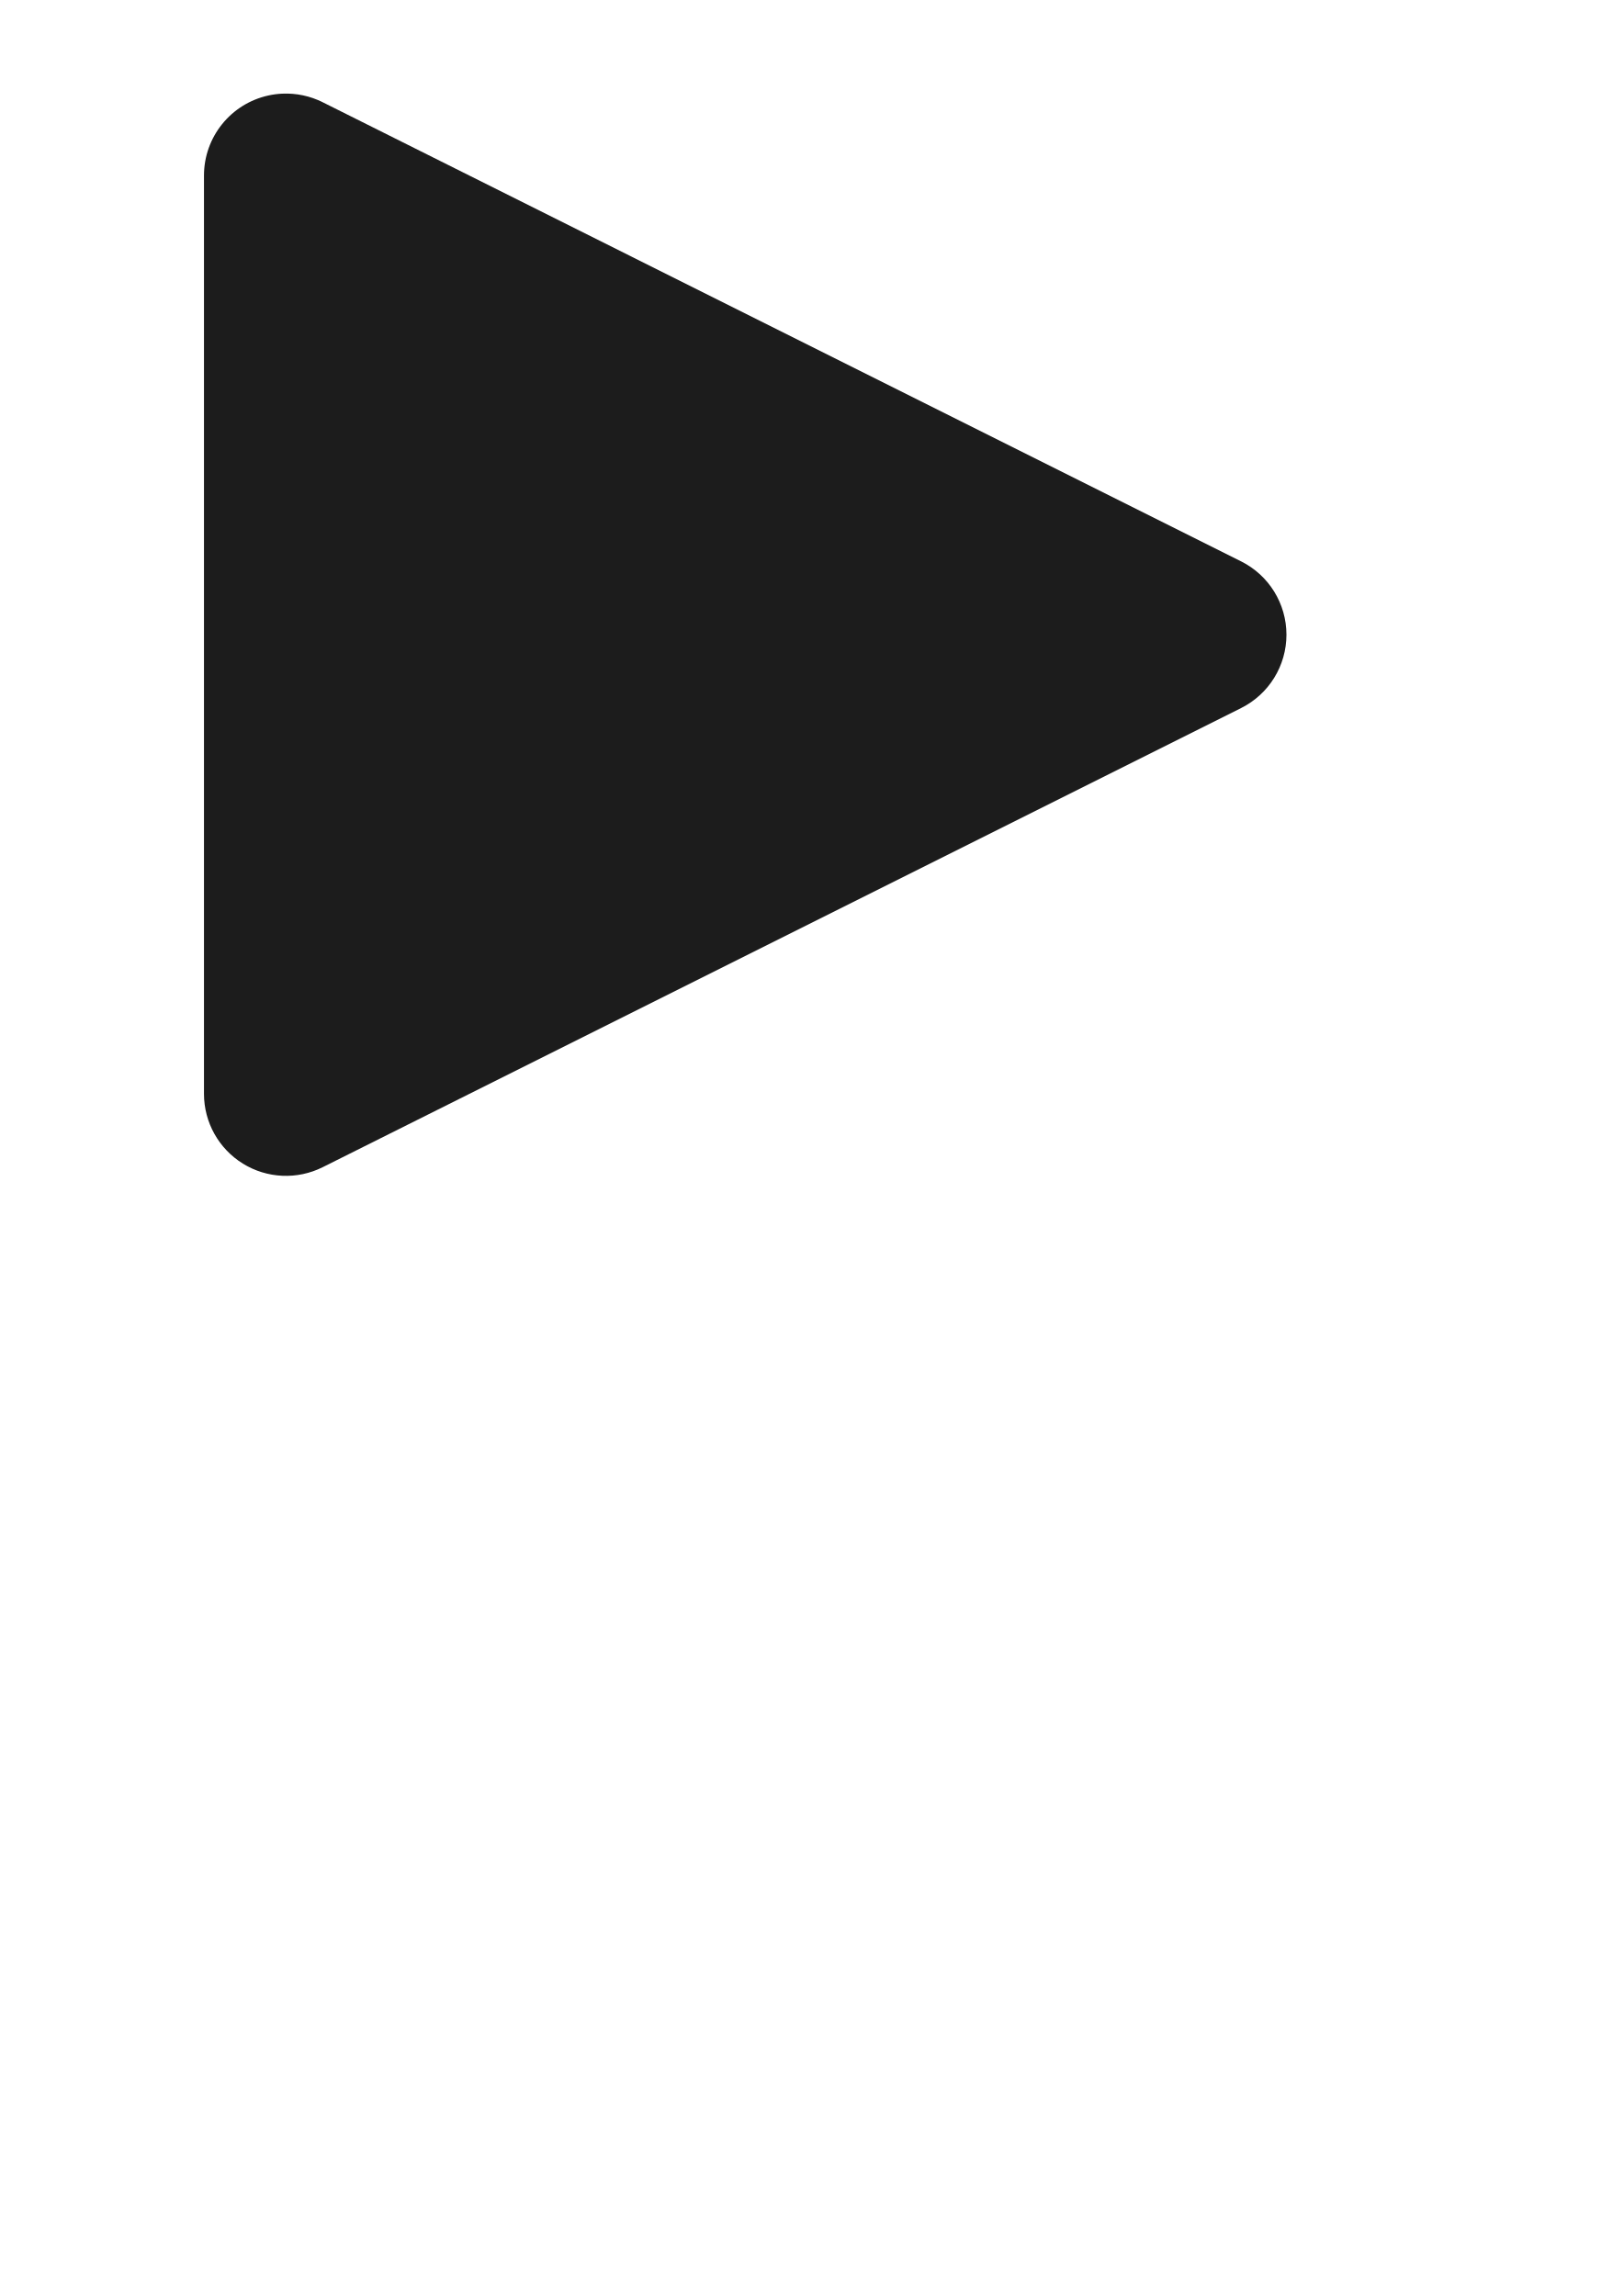
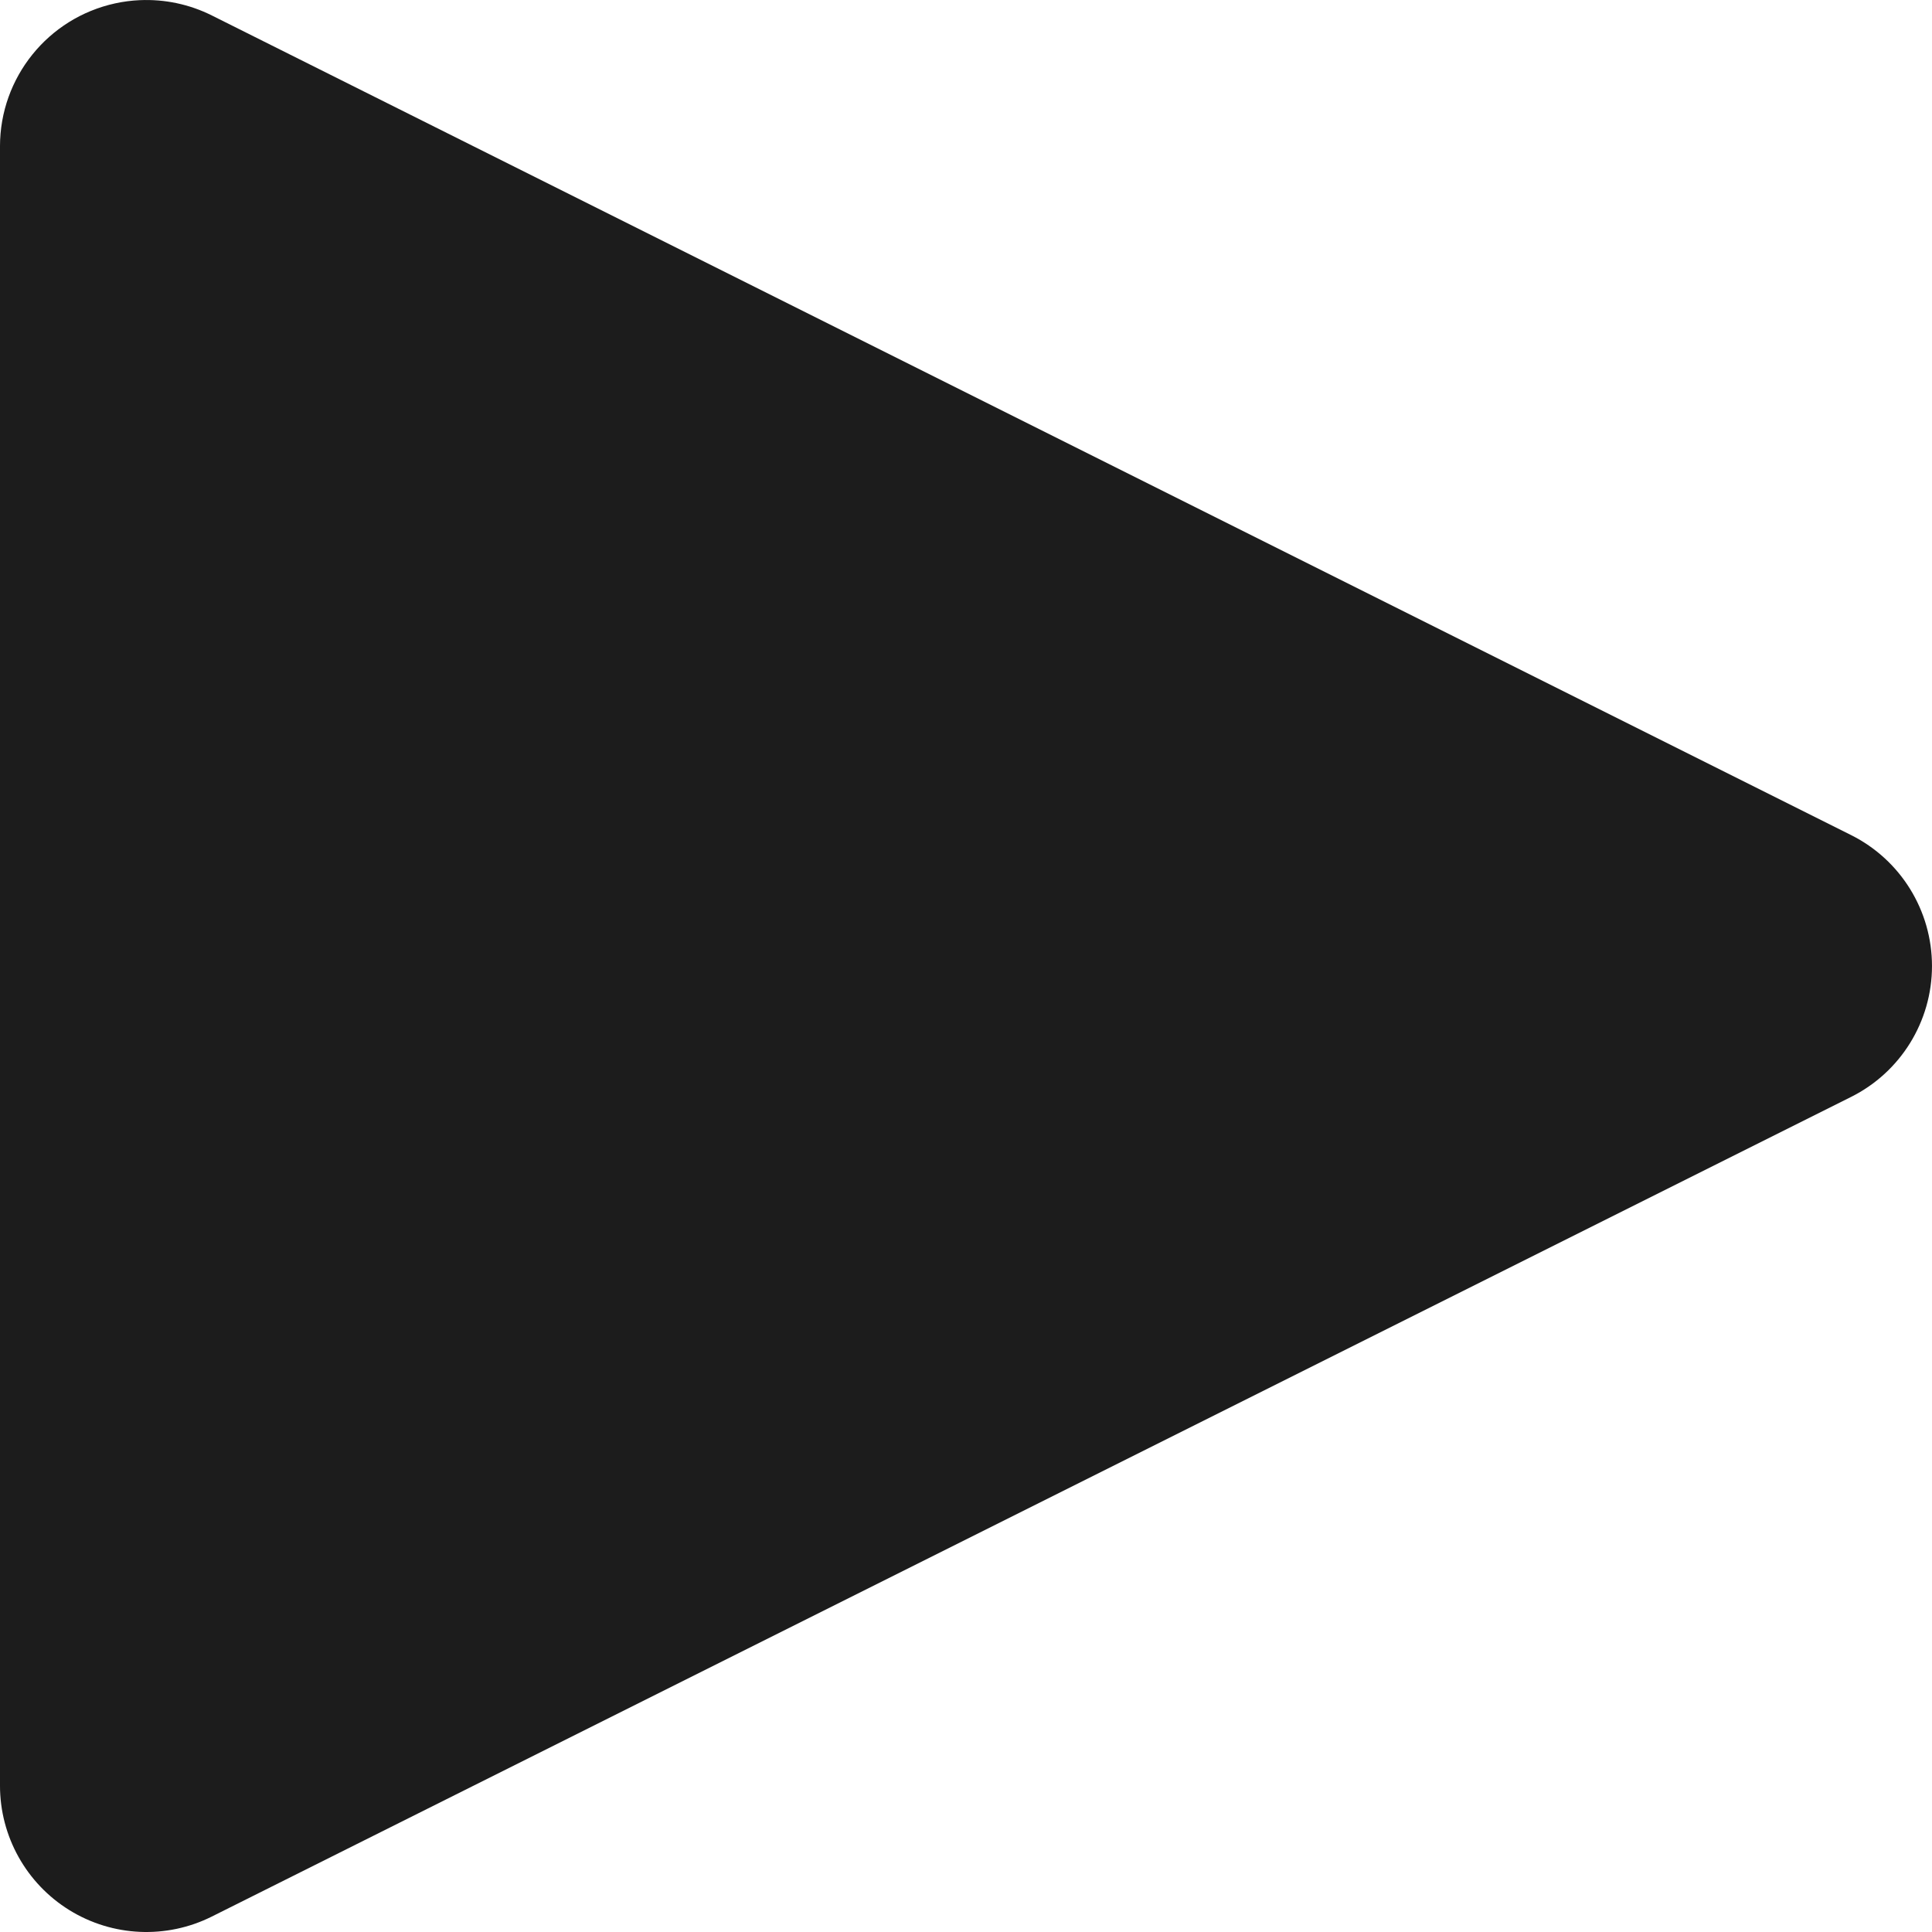
- <svg xmlns="http://www.w3.org/2000/svg" width="210mm" height="297mm" viewBox="0 0 210 297" version="1.1" id="svg5">
+ <svg xmlns="http://www.w3.org/2000/svg" width="140mm" height="140mm" viewBox="0 0 140 140" version="1.1" id="svg5">
  <defs id="defs2" />
-   <g id="layer1">
+   <g id="layer1" transform="translate(-26.38221,-12.10336)">
    <g id="rect57" transform="matrix(0.8484893,0,0,0.8484926,-101.1744,504.1577)" style="fill:#1c1c1c;fill-opacity:1">
      <path id="path1262" style="color:#000000;fill:#1c1c1c;fill-opacity:1;fill-rule:evenodd;stroke-width:25;stroke-linejoin:round;-inkscape-stroke:none" d="m 162.272,-579.903 a 12.501,12.501 0 0 0 -2.099,0.274 12.501,12.501 0 0 0 -9.84,12.213 v 74.5 65.5 a 12.501,12.501 0 0 0 18.09,11.18 l 140,-70 a 12.501,12.501 0 0 0 0,-22.361 l -140,-70 a 12.501,12.501 0 0 0 -6.152,-1.305 z" />
    </g>
  </g>
</svg>
